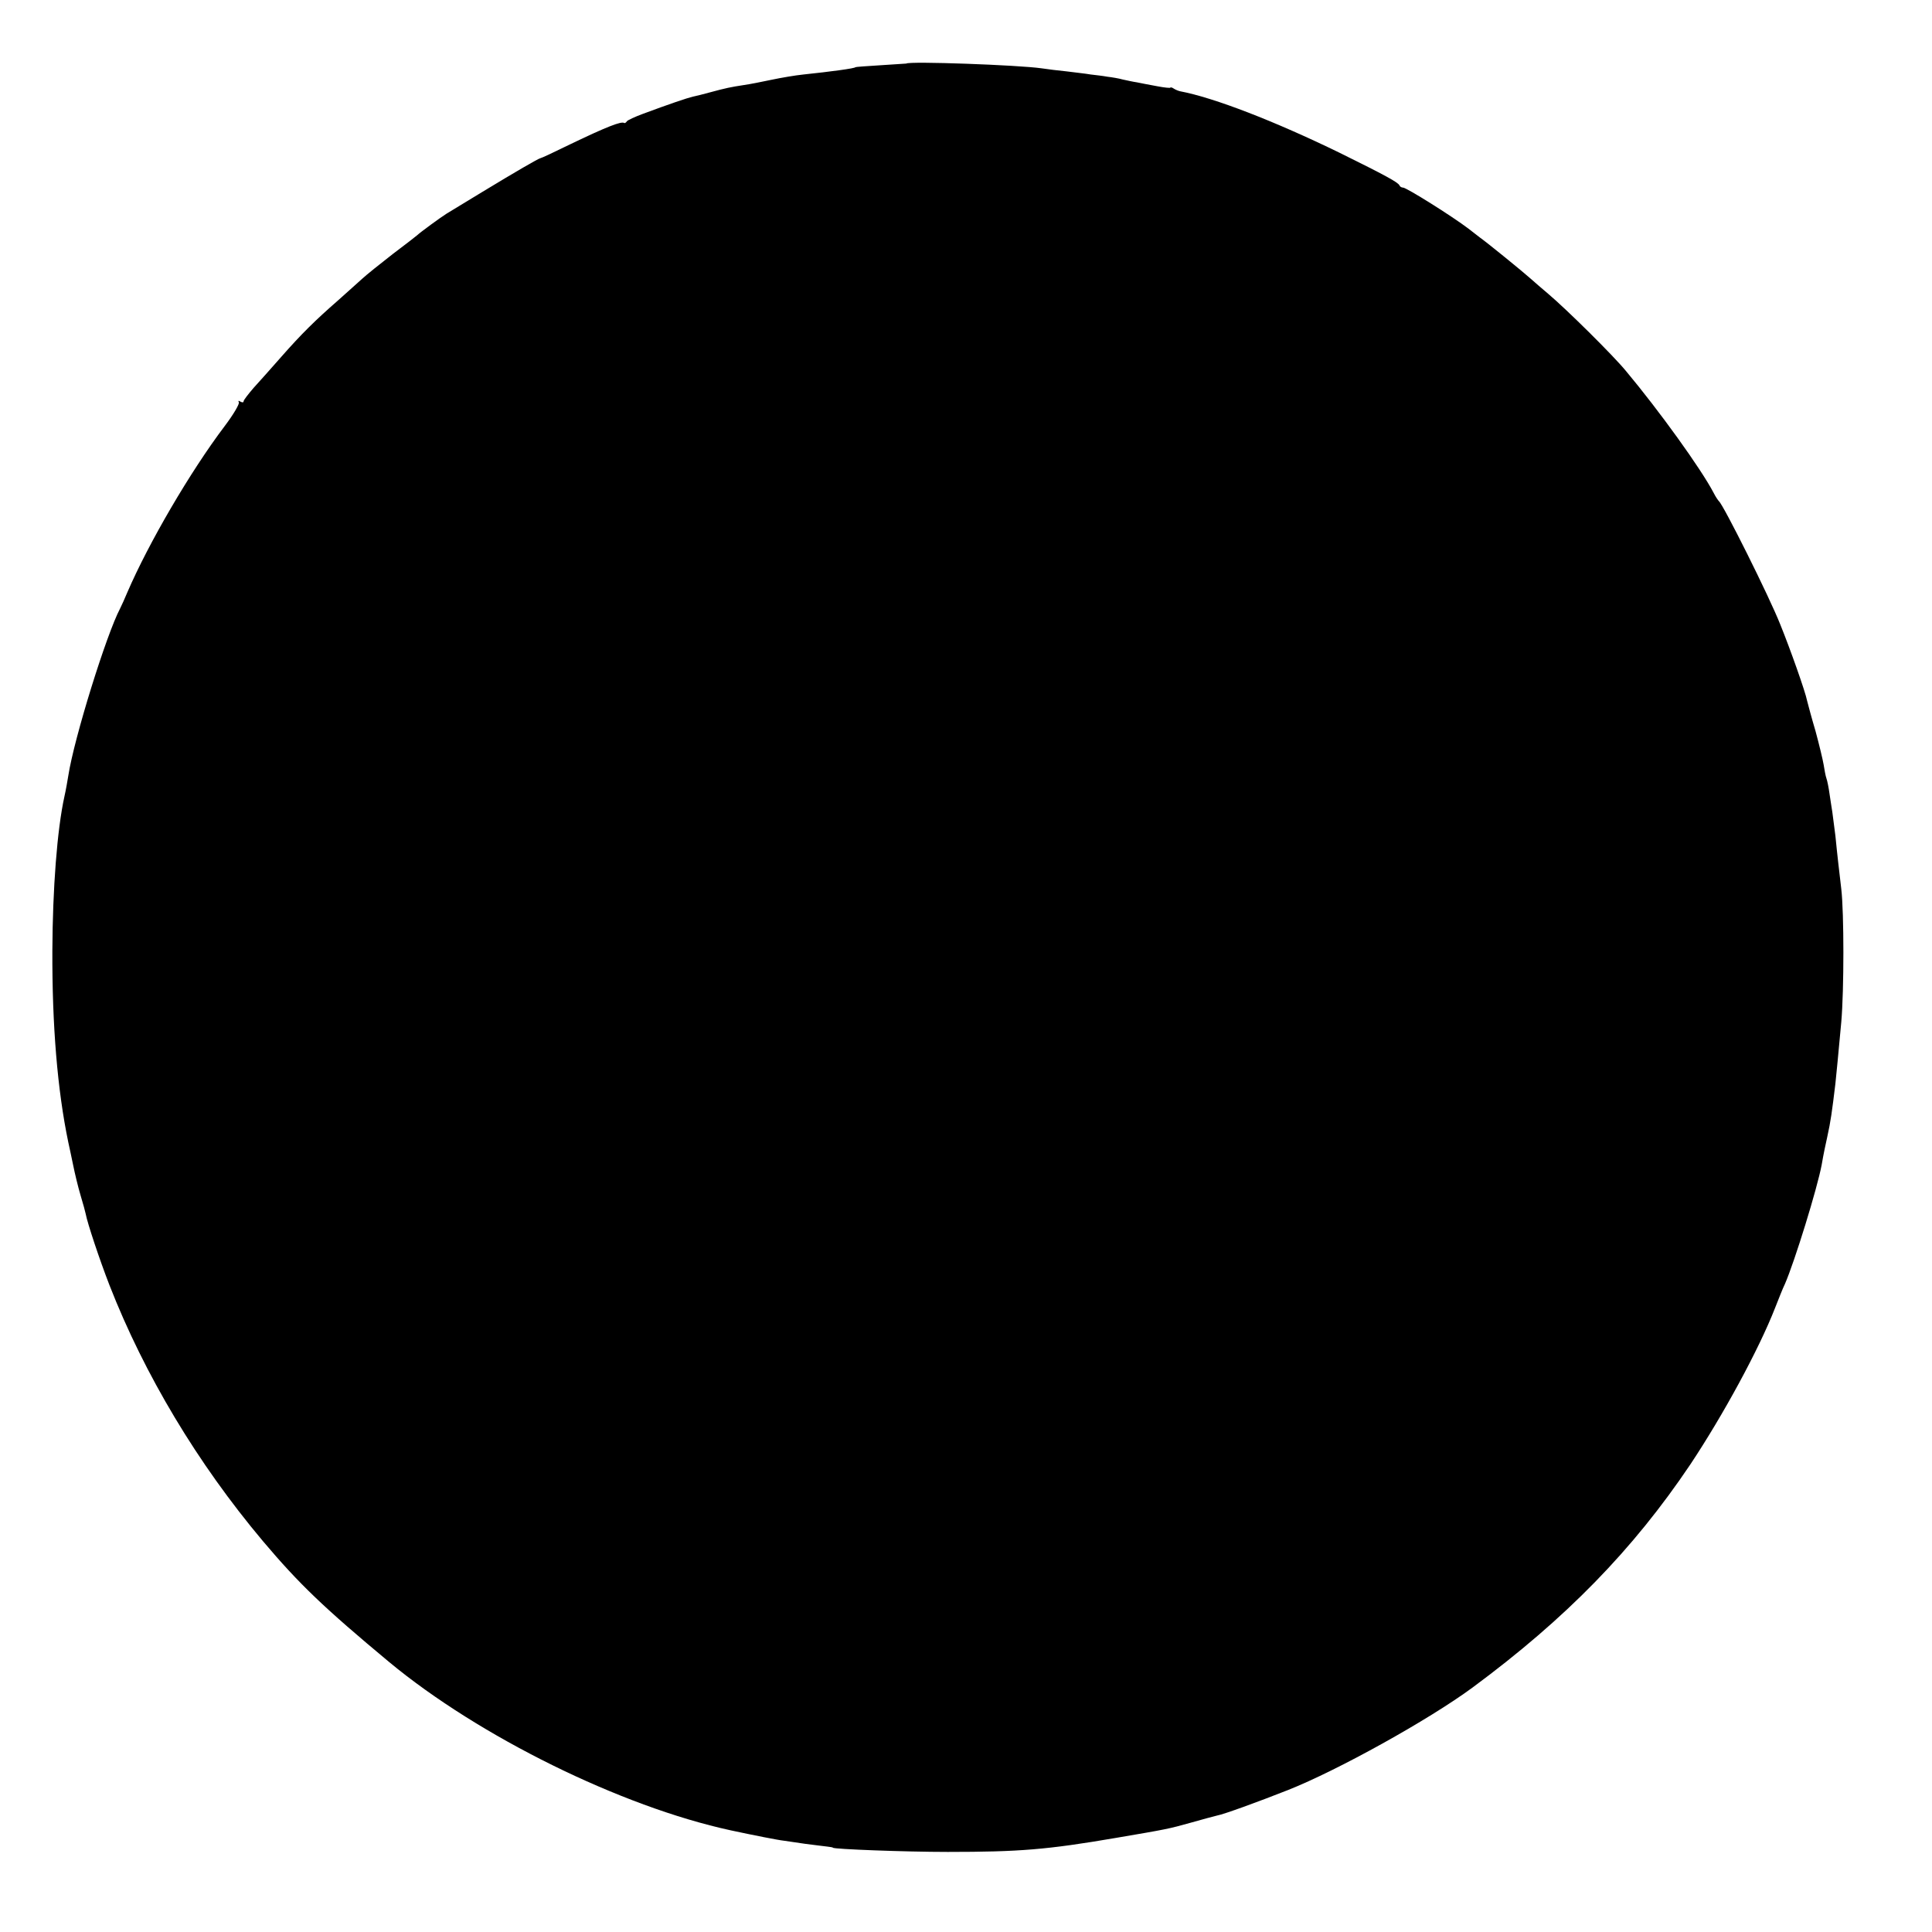
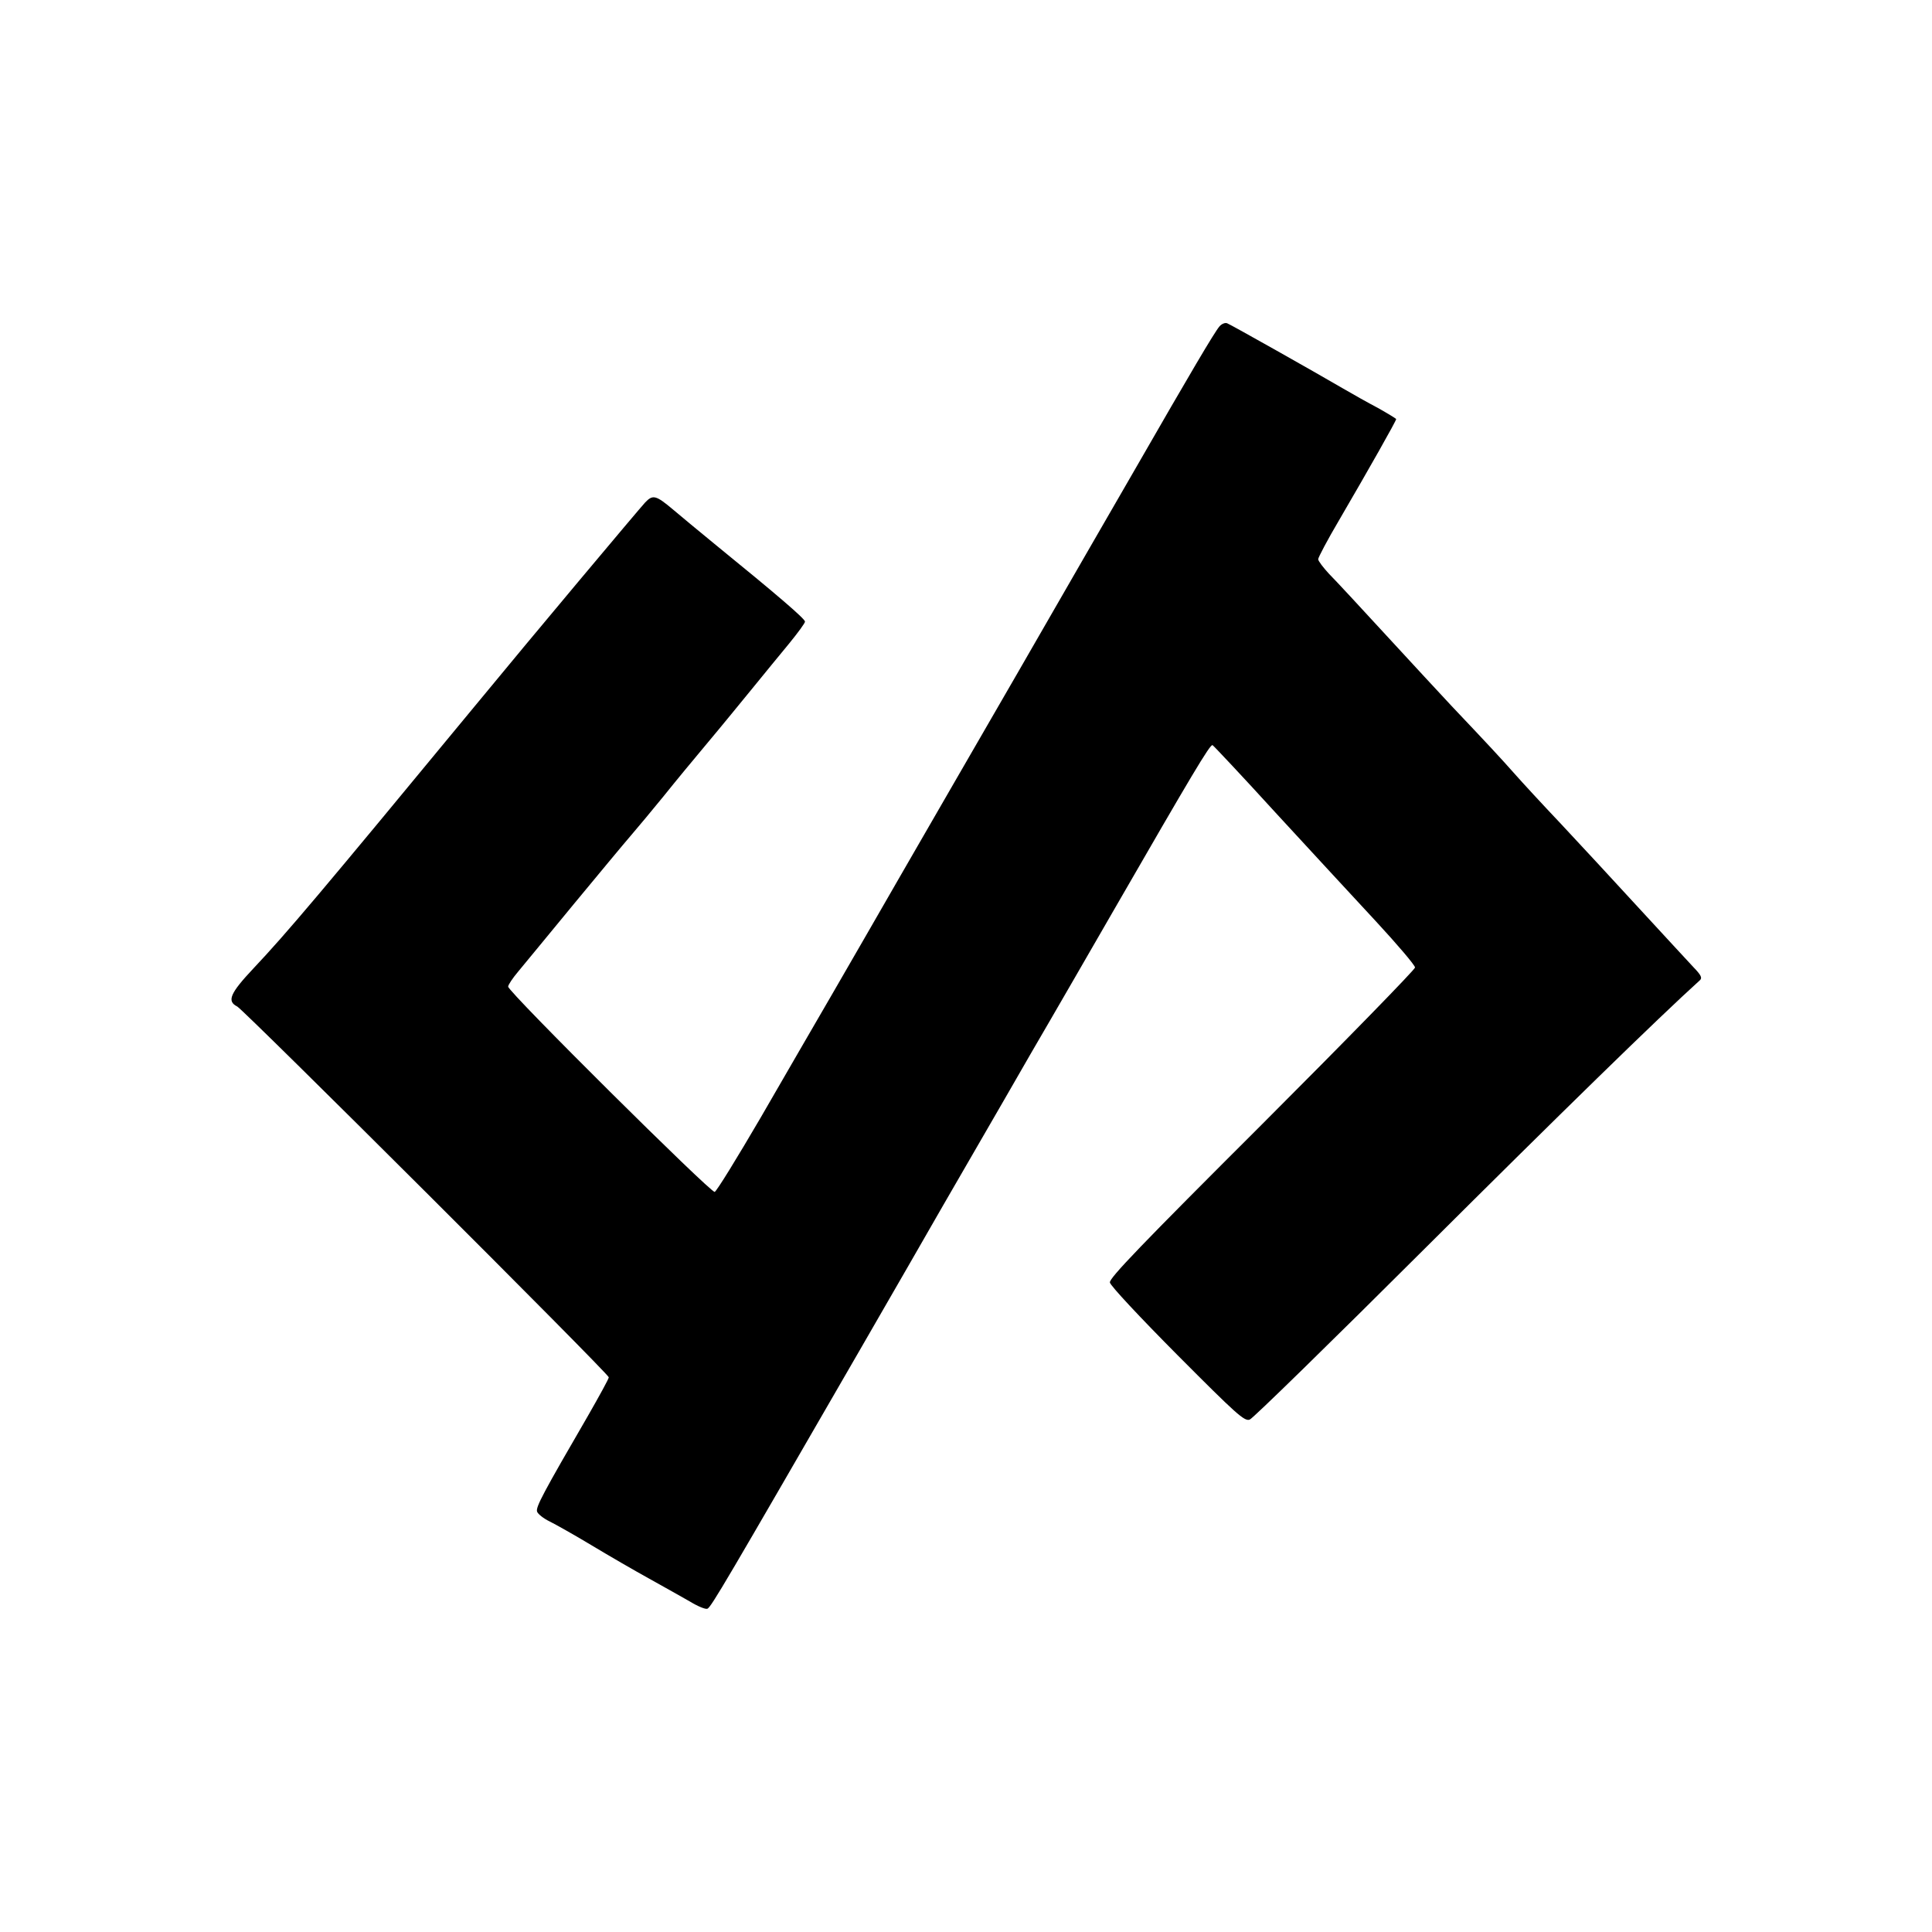
- <svg xmlns="http://www.w3.org/2000/svg" version="1.0" width="690pt" height="690pt" viewBox="0 0 690 690" preserveAspectRatio="xMidYMid meet">
-   <g transform="translate(0,690) scale(0.1,-0.1)" fill="#000000" stroke="none">
-     <path d="M3237 6673 c-1 0 -42 -3 -92 -6 -49 -3 -90 -6 -90 -7 0 -4 -89 -16 -185 -26 -30 -3 -82 -12 -115 -19 -33 -7 -78 -16 -100 -19 -45 -7 -61 -10 -120 -26 -22 -6 -49 -13 -60 -15 -21 -5 -86 -27 -180 -62 -27 -10 -53 -22 -56 -26 -3 -5 -8 -8 -10 -6 -11 6 -61 -13 -194 -77 -55 -27 -102 -49 -105 -49 -7 -1 -88 -48 -210 -122 -58 -35 -114 -69 -125 -76 -21 -13 -96 -68 -105 -77 -3 -3 -42 -33 -87 -67 -45 -35 -95 -75 -110 -89 -15 -14 -55 -49 -87 -78 -79 -69 -129 -118 -202 -201 -34 -39 -78 -88 -98 -110 -19 -22 -36 -44 -36 -48 0 -5 -5 -5 -12 -1 -6 4 -8 3 -5 -3 3 -5 -19 -43 -50 -84 -124 -164 -272 -418 -348 -594 -9 -22 -21 -48 -26 -58 -49 -93 -164 -462 -185 -597 -3 -19 -9 -53 -14 -75 -26 -118 -42 -329 -43 -550 -1 -267 18 -498 57 -685 3 -14 11 -50 17 -80 6 -30 18 -80 27 -110 9 -30 17 -59 18 -65 6 -33 50 -165 85 -255 125 -320 315 -637 548 -914 130 -154 218 -238 451 -432 321 -266 828 -516 1220 -601 79 -17 170 -35 190 -37 8 -1 42 -6 75 -11 33 -4 69 -9 80 -10 11 -1 20 -3 20 -4 0 -5 256 -15 410 -15 255 0 355 8 600 50 182 31 188 32 270 55 38 11 80 22 92 25 23 4 144 48 253 91 177 70 503 251 659 366 334 247 573 492 778 797 117 176 245 411 303 560 12 30 27 69 35 85 35 81 115 340 131 425 7 41 14 73 20 100 12 54 17 90 29 190 6 60 8 78 21 220 10 113 10 391 0 475 -4 33 -9 76 -11 95 -2 19 -7 62 -10 95 -4 33 -9 71 -11 85 -2 14 -7 43 -10 65 -3 22 -8 47 -11 55 -3 8 -7 30 -10 49 -3 18 -16 72 -29 120 -14 47 -27 96 -30 108 -6 32 -61 187 -96 273 -39 99 -203 427 -219 440 -3 3 -12 16 -19 30 -45 86 -195 294 -313 435 -46 56 -213 221 -277 275 -23 19 -52 45 -66 57 -22 20 -152 126 -179 145 -5 4 -23 18 -40 31 -59 45 -222 147 -234 147 -5 0 -11 3 -13 8 -5 11 -51 36 -213 116 -234 114 -449 197 -570 220 -5 1 -16 5 -22 9 -7 5 -13 6 -13 4 0 -2 -21 0 -47 5 -27 5 -59 11 -73 14 -14 2 -36 7 -50 10 -14 4 -38 8 -55 10 -16 3 -43 6 -60 8 -16 3 -55 7 -85 11 -30 3 -71 8 -90 11 -84 12 -474 26 -483 17z" />
+ <svg xmlns="http://www.w3.org/2000/svg" version="1.0" width="768pt" height="768pt" viewBox="0 0 768 768" preserveAspectRatio="xMidYMid meet">
+   <g transform="translate(0,768) scale(0.1,-0.1)" fill="#000000" stroke="none">
+     <path d="M4848 6383 c-19 -21 -119 -191 -330 -558 -86 -148 -297 -515 -470 -815 -174 -300 -382 -662 -465 -805 -82 -143 -204 -354 -271 -470 -67 -115 -197 -340 -289 -499 -93 -159 -174 -291 -182 -294 -15 -5 -821 795 -821 816 0 7 18 34 40 60 21 26 121 146 220 267 100 121 203 245 229 275 26 30 84 100 129 155 44 55 124 152 177 215 53 63 132 160 177 215 45 55 110 135 145 177 35 43 63 81 63 87 0 11 -108 104 -355 305 -66 54 -142 117 -169 140 -69 58 -81 61 -112 28 -24 -26 -443 -525 -675 -807 -619 -750 -749 -904 -881 -1044 -94 -100 -107 -131 -65 -152 29 -16 1477 -1460 1477 -1474 0 -6 -37 -73 -81 -150 -181 -312 -210 -366 -204 -384 3 -9 25 -27 50 -39 24 -12 99 -54 167 -95 68 -41 170 -100 228 -132 58 -32 130 -73 162 -91 31 -19 62 -32 70 -29 15 6 77 113 604 1025 125 217 276 478 334 580 59 102 167 289 240 415 73 127 156 271 185 320 29 50 146 252 260 450 300 520 375 647 385 643 4 -2 118 -123 251 -269 134 -146 314 -340 399 -432 85 -92 155 -174 155 -183 0 -8 -274 -289 -608 -623 -480 -479 -608 -612 -605 -629 1 -12 121 -140 268 -288 237 -238 267 -265 288 -257 12 4 325 310 695 679 537 535 927 916 1095 1068 9 9 4 20 -26 51 -21 22 -118 128 -217 235 -98 107 -238 258 -310 335 -73 77 -156 167 -185 200 -53 60 -107 118 -251 270 -41 44 -158 170 -259 280 -101 110 -203 220 -227 244 -23 25 -43 51 -43 58 0 7 37 77 83 155 119 204 227 395 227 402 0 2 -33 22 -72 44 -40 21 -102 56 -138 77 -113 66 -448 255 -462 260 -8 3 -21 -2 -30 -12z" />
  </g>
</svg>
